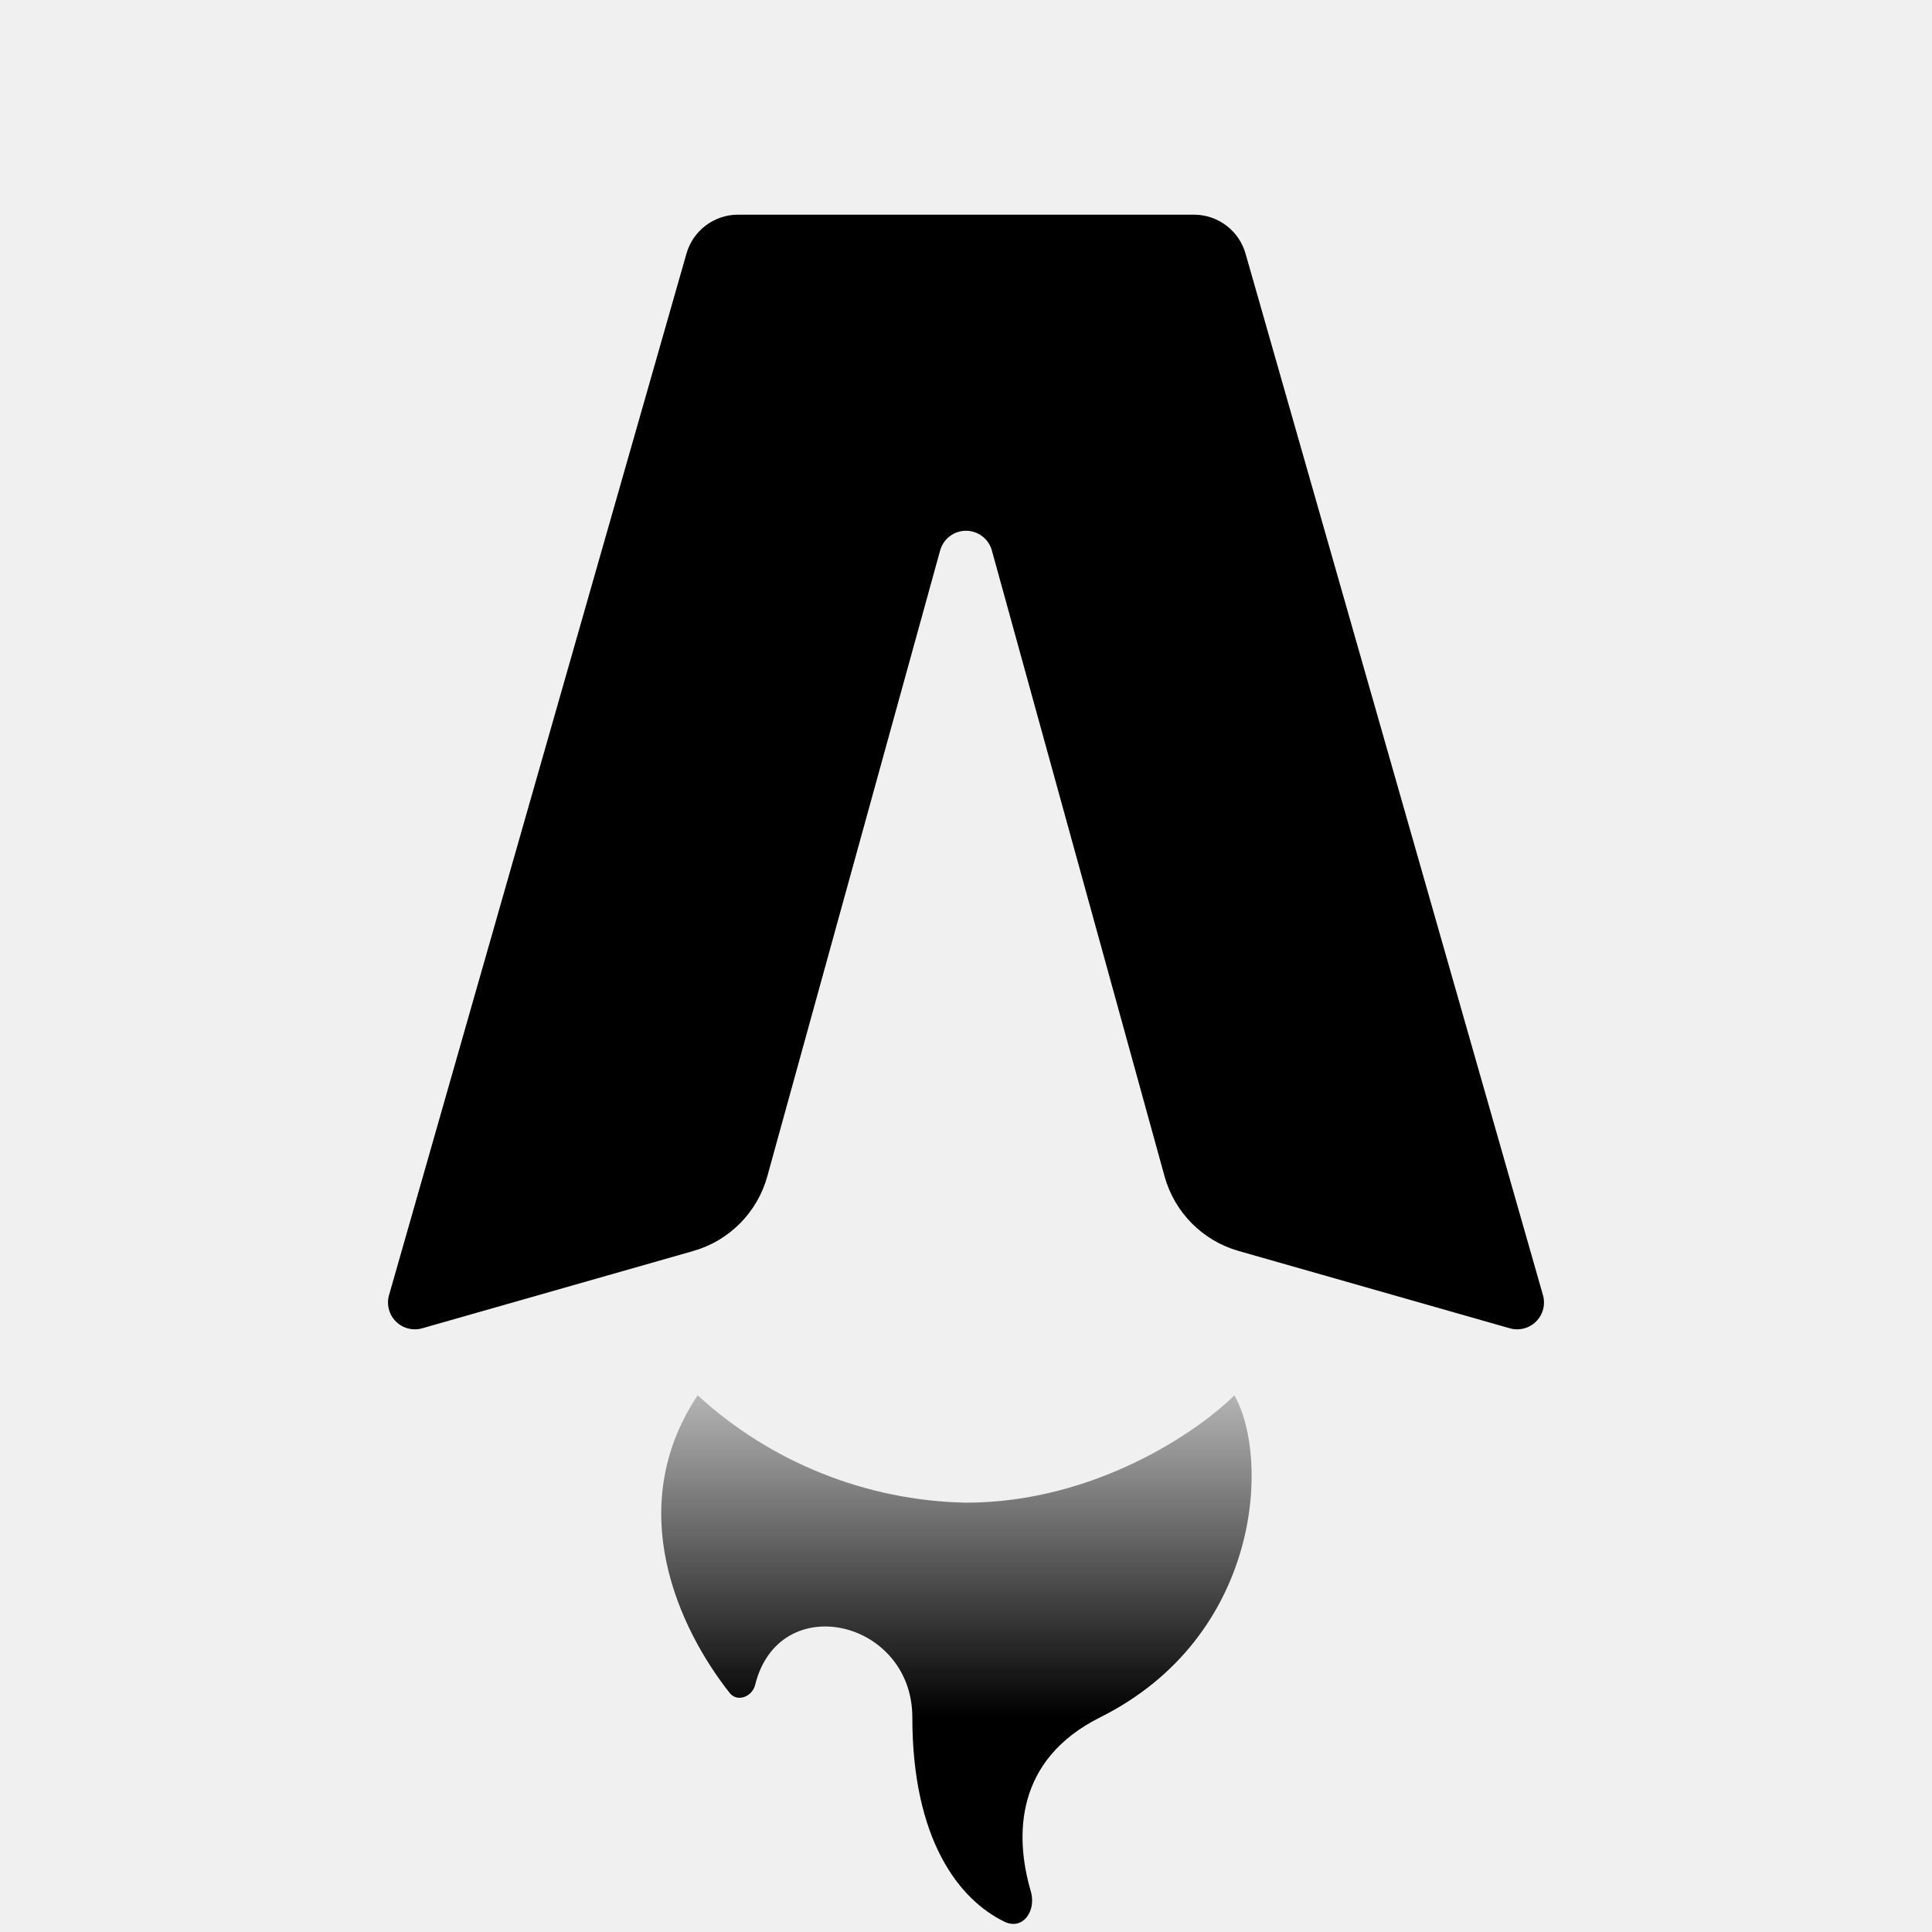
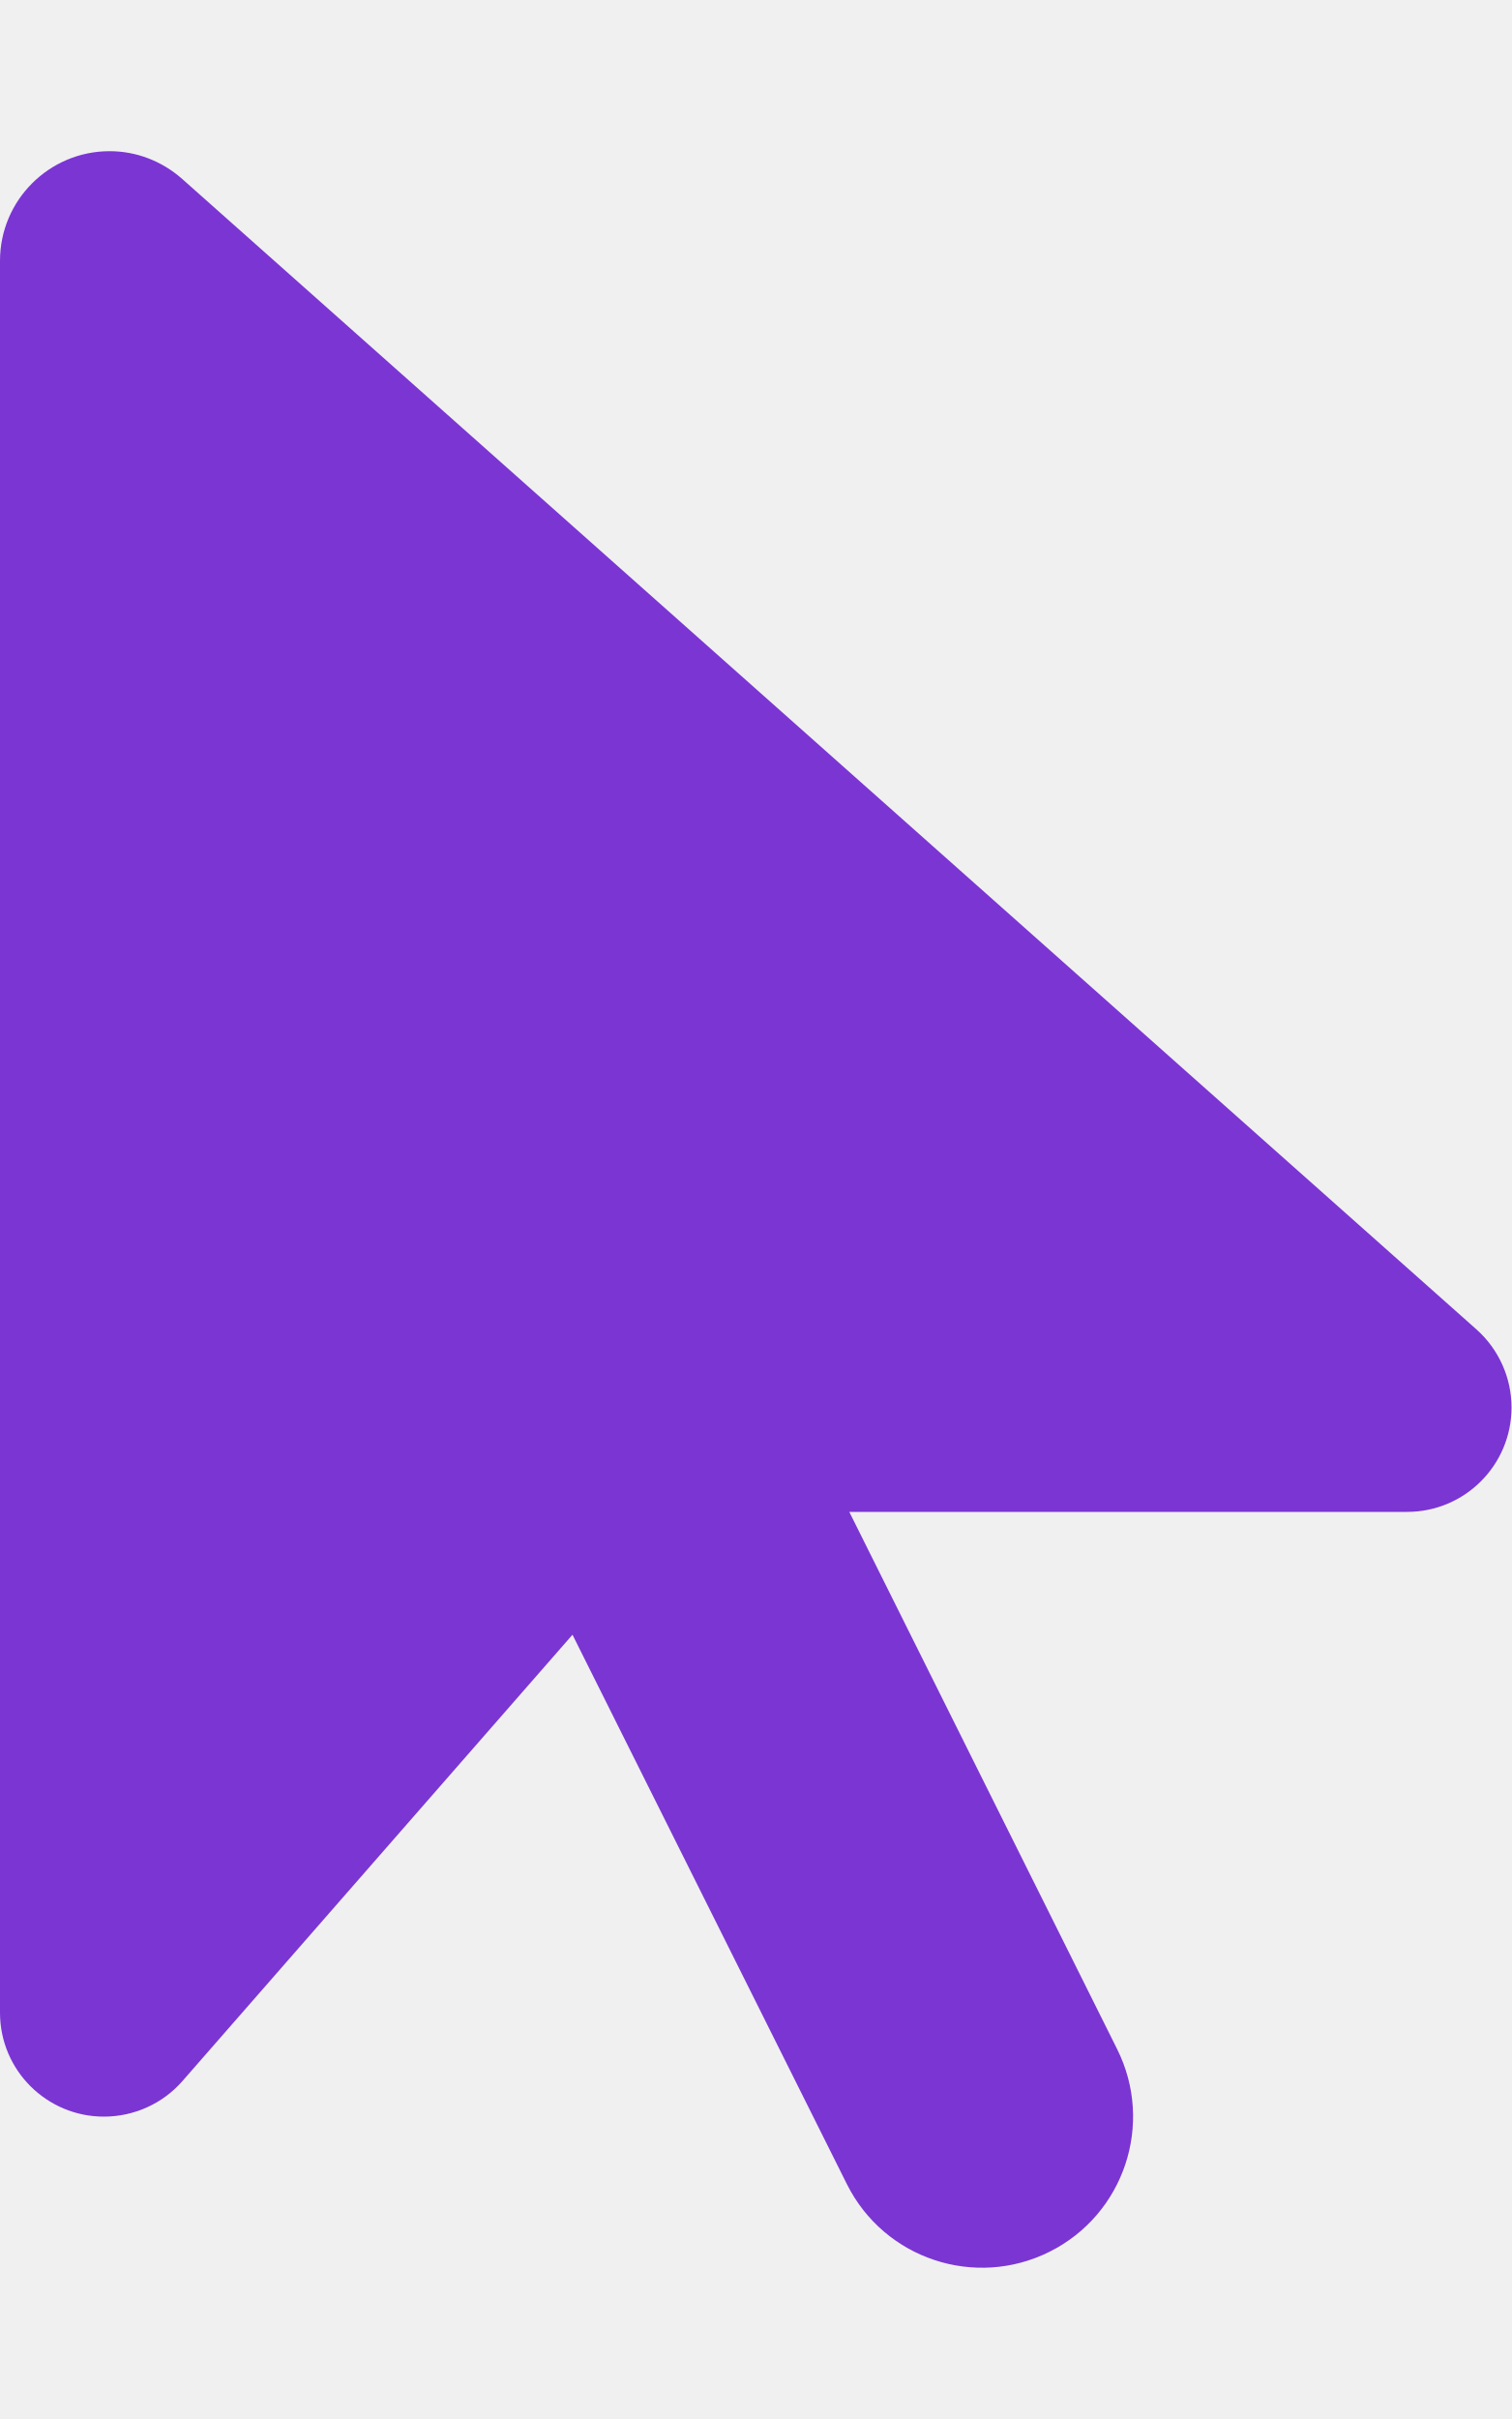
- <svg xmlns="http://www.w3.org/2000/svg" fill="none" viewBox="0 0 36 36">
-   <path fill="#000" d="M22.25 4h-8.5a1 1 0 0 0-.96.73l-5.54 19.4a.5.5 0 0 0 .62.62l5.05-1.44a2 2 0 0 0 1.38-1.4l3.22-11.66a.5.5 0 0 1 .96 0l3.22 11.67a2 2 0 0 0 1.38 1.39l5.05 1.44a.5.5 0 0 0 .62-.62l-5.54-19.4a1 1 0 0 0-.96-.73Z" />
-   <path fill="url(#gradient)" d="M18 28a7.63 7.63 0 0 1-5-2c-1.4 2.1-.35 4.35.6 5.55.14.17.41.07.47-.15.44-1.8 2.93-1.22 2.93.6 0 2.28.87 3.4 1.72 3.81.34.16.59-.2.49-.56-.31-1.05-.29-2.46 1.29-3.25 3-1.5 3.17-4.83 2.5-6-.67.67-2.6 2-5 2Z" />
-   <defs>
-     <linearGradient id="gradient" x1="16" x2="16" y1="32" y2="24" gradientUnits="userSpaceOnUse">
-       <stop stop-color="#000" />
-       <stop offset="1" stop-color="#000" stop-opacity="0" />
-     </linearGradient>
-   </defs>
+ <svg xmlns="http://www.w3.org/2000/svg" viewBox="0 0 320 512">
+   <path fill="#7b35d3" d="M0 55.2V426c0 12.2 9.9 22 22 22c6.3 0 12.4-2.7 16.6-7.5L121.2 346l58.1 116.3c7.9 15.8 27.1 22.2 42.9 14.3s22.2-27.1 14.3-42.9L179.8 320H297.9c12.2 0 22.1-9.9 22.1-22.1c0-6.3-2.7-12.3-7.4-16.5L38.6 37.9C34.3 34.1 28.9 32 23.2 32C10.4 32 0 42.4 0 55.2z" />
  <style>
-     @media (prefers-color-scheme:dark){:root{filter:invert(100%)}}
+     @media (prefers-color-scheme:dark){path{fill:#FFFFFF}}
  </style>
</svg>
